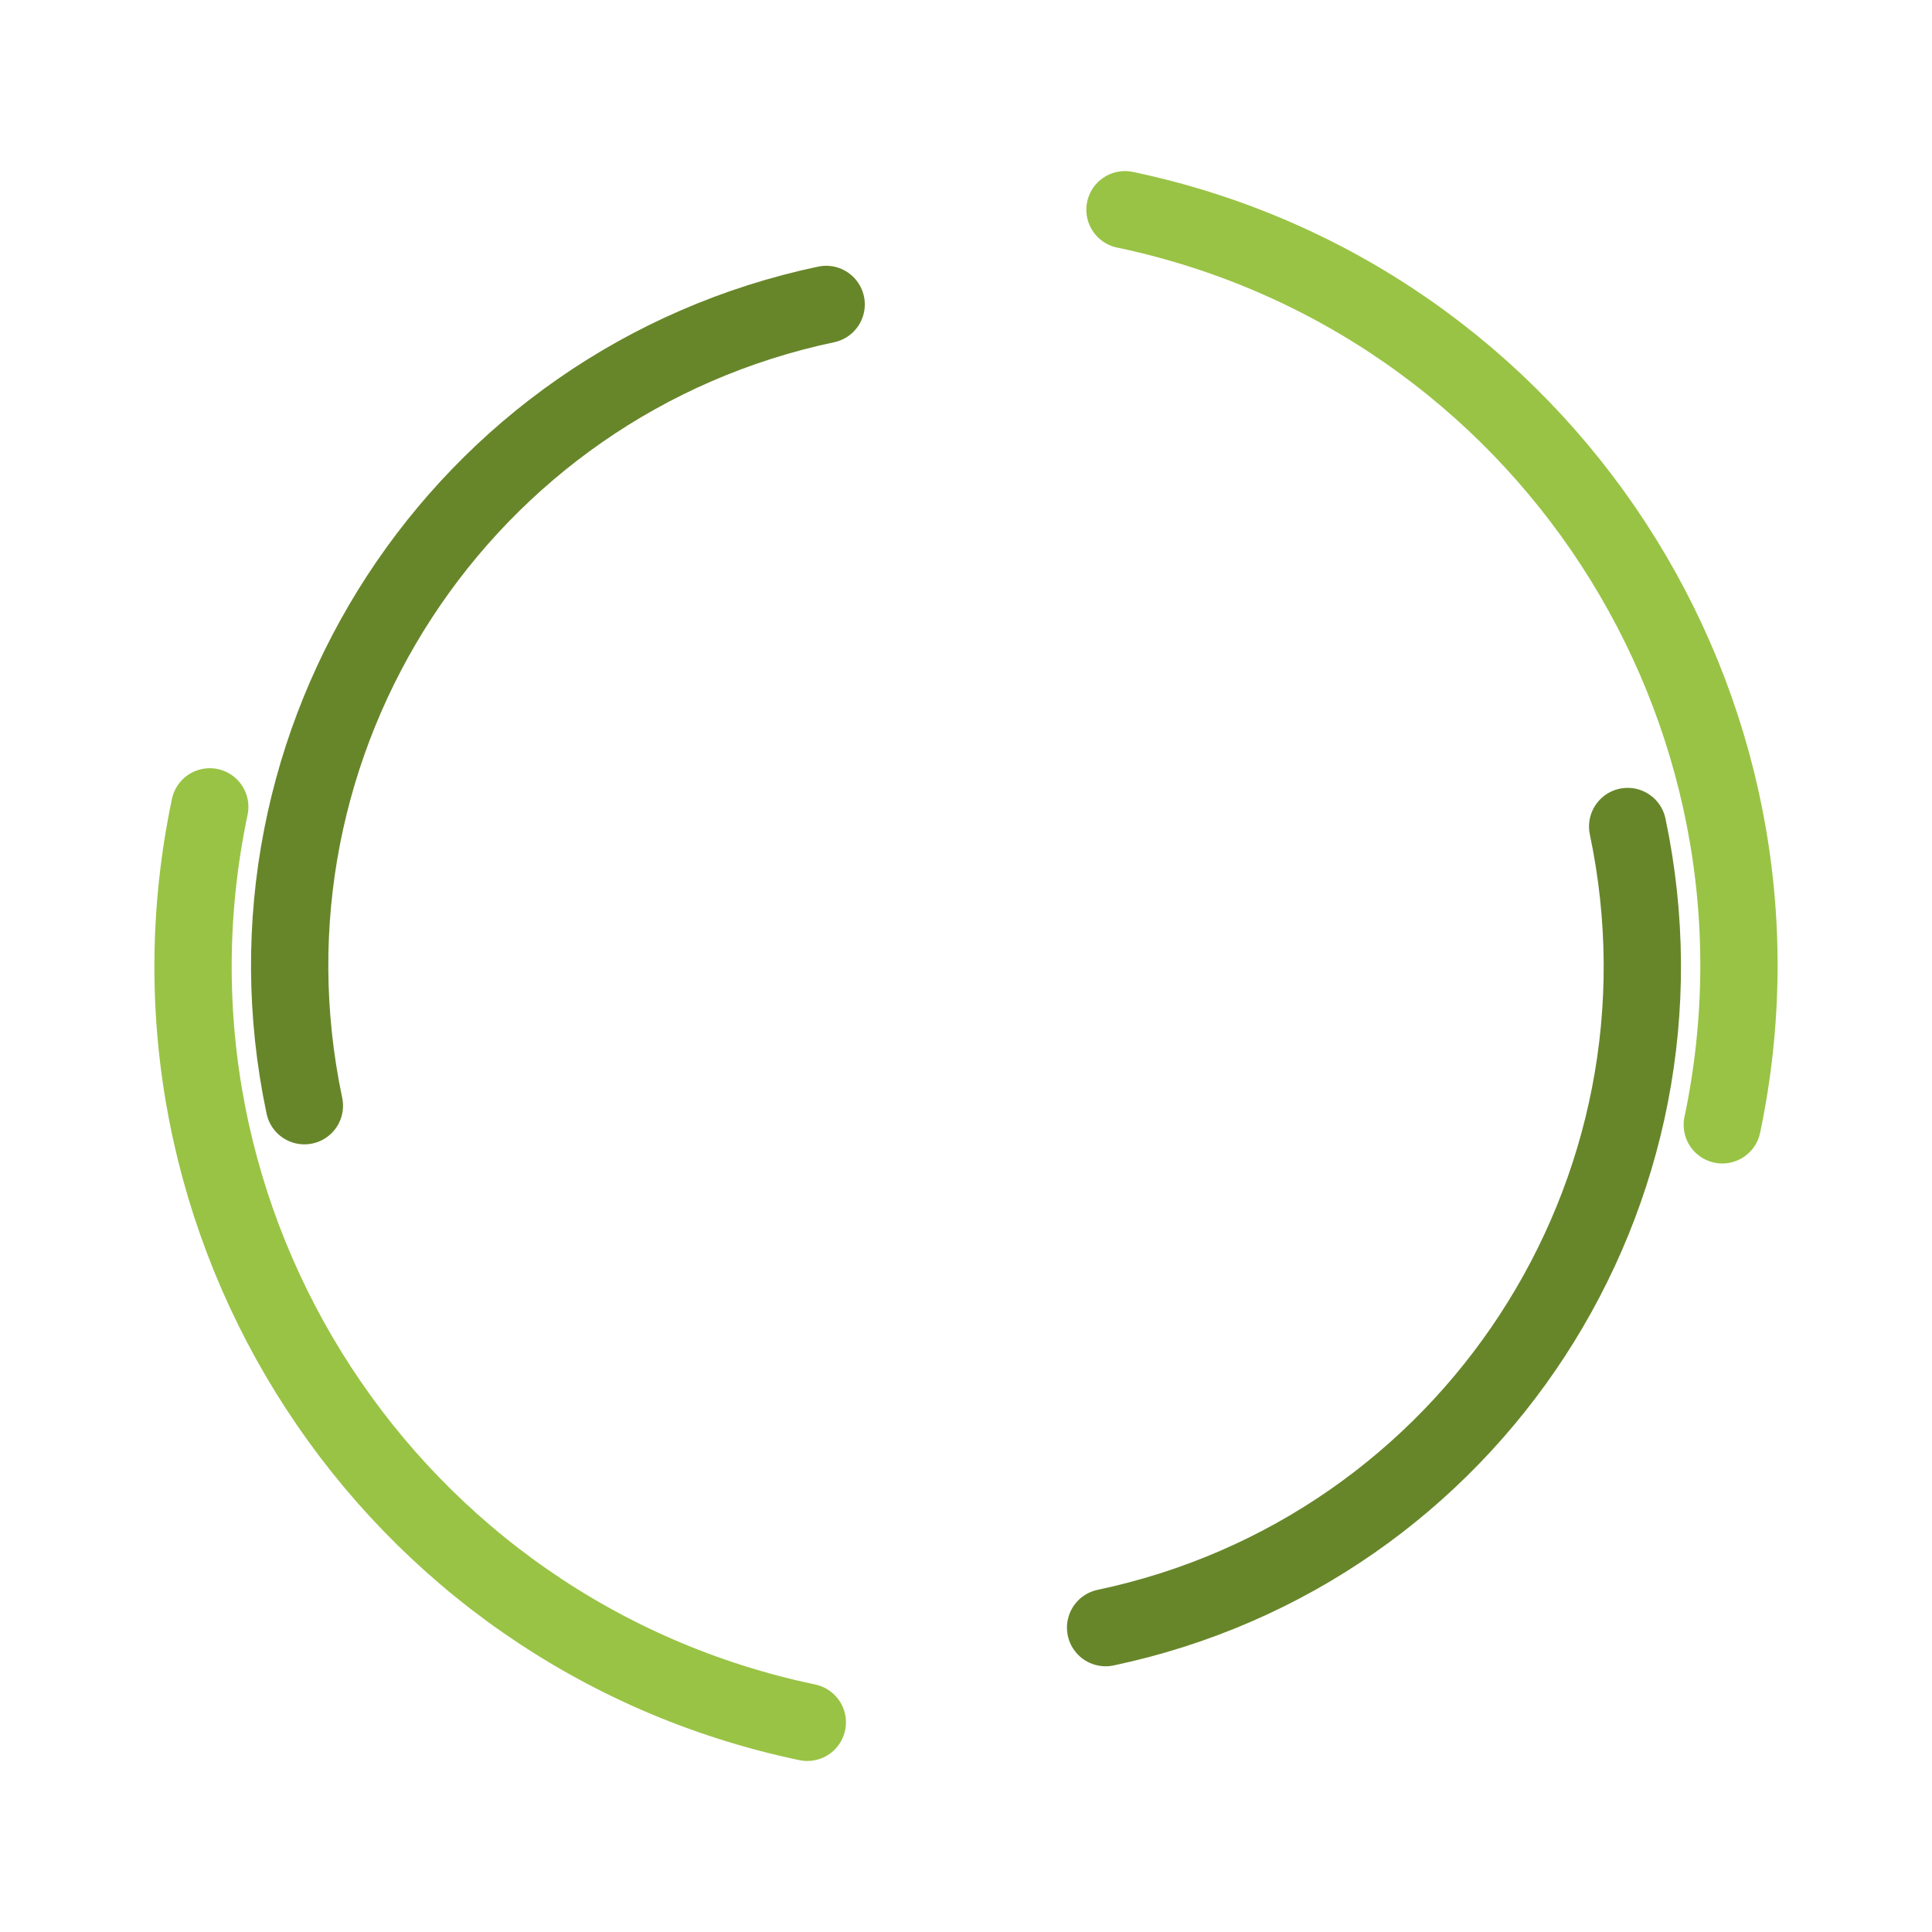
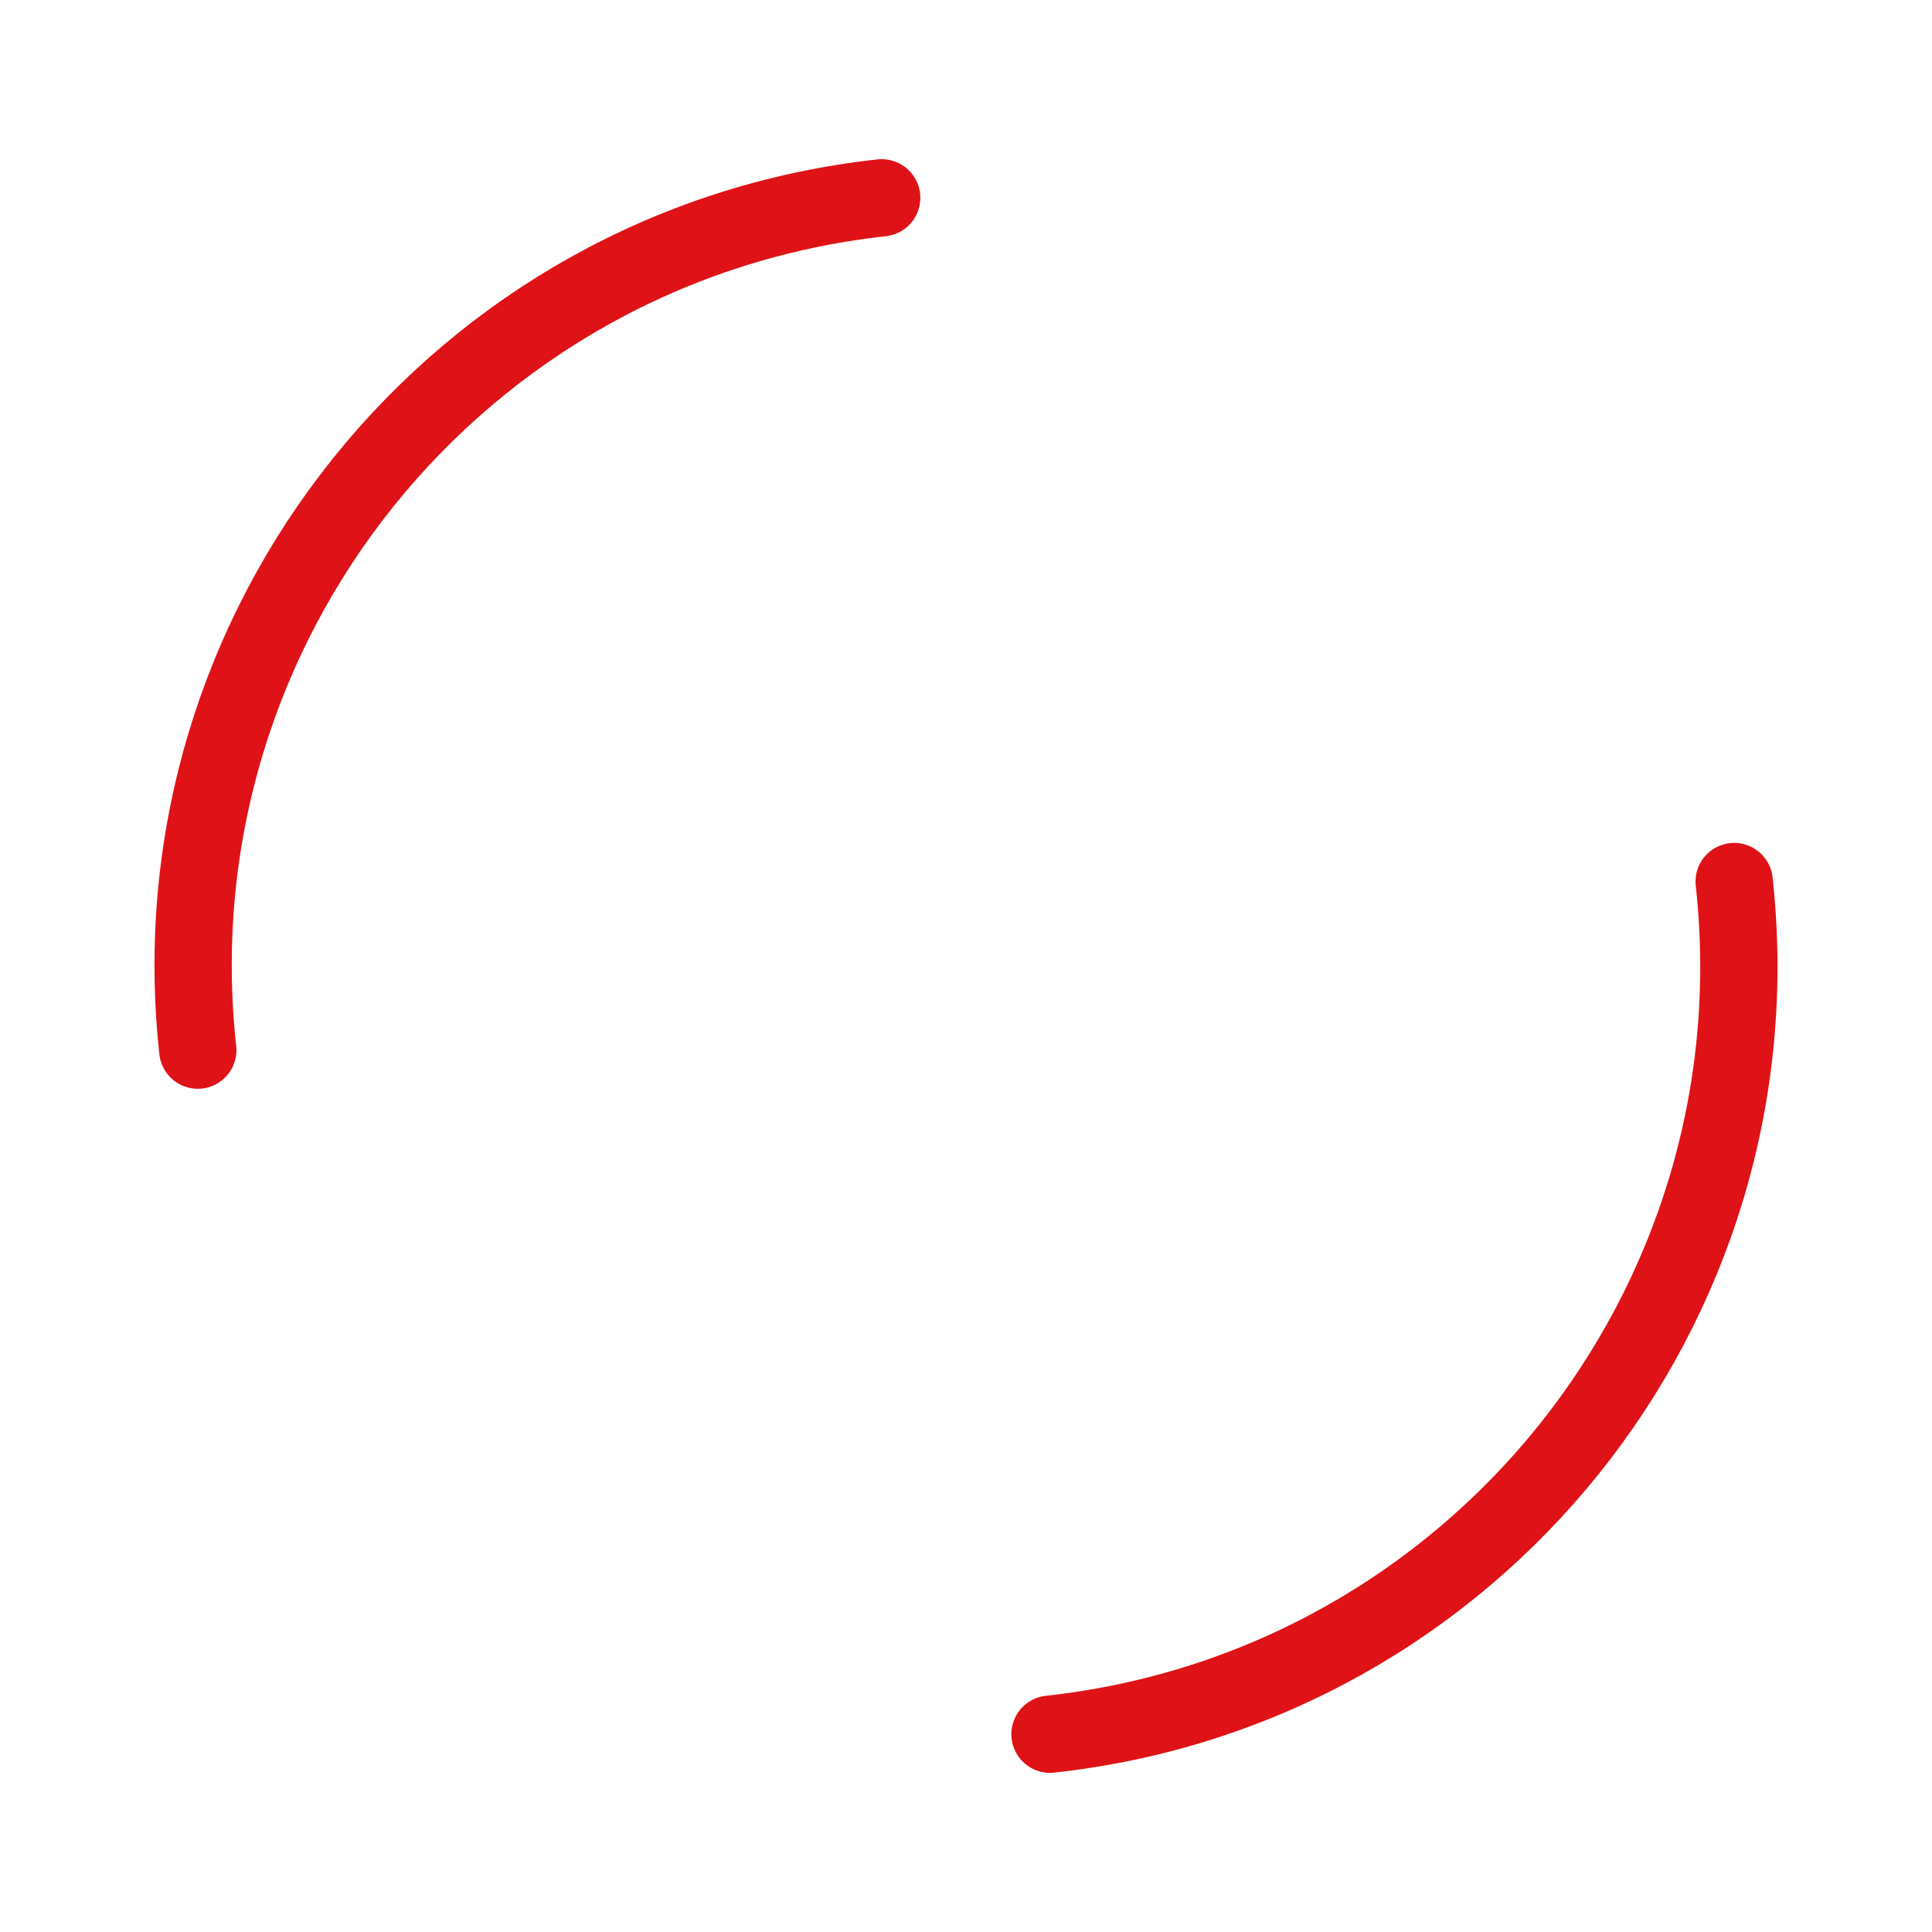
- <svg xmlns="http://www.w3.org/2000/svg" width="200px" height="200px" viewBox="0 0 100 100" preserveAspectRatio="xMidYMid" class="lds-double-ring" style="background: none;">
-   <circle cx="50" cy="50" ng-attr-r="{{config.radius}}" ng-attr-stroke-width="{{config.width}}" ng-attr-stroke="{{config.c1}}" ng-attr-stroke-dasharray="{{config.dasharray}}" fill="none" stroke-linecap="round" r="40" stroke-width="4" stroke="#99c345" stroke-dasharray="62.832 62.832" transform="rotate(101.895 50 50)">
+ <svg xmlns="http://www.w3.org/2000/svg" width="200px" height="200px" viewBox="0 0 100 100" preserveAspectRatio="xMidYMid" class="lds-dual-ring" style="background: none;">
+   <circle cx="50" cy="50" ng-attr-r="{{config.radius}}" ng-attr-stroke-width="{{config.width}}" ng-attr-stroke="{{config.stroke}}" ng-attr-stroke-dasharray="{{config.dasharray}}" fill="none" stroke-linecap="round" r="40" stroke-width="4" stroke="#df1317" stroke-dasharray="62.832 62.832" transform="rotate(353.77 50 50)">
    <animateTransform attributeName="transform" type="rotate" calcMode="linear" values="0 50 50;360 50 50" keyTimes="0;1" dur="1s" begin="0s" repeatCount="indefinite" />
  </circle>
-   <circle cx="50" cy="50" ng-attr-r="{{config.radius2}}" ng-attr-stroke-width="{{config.width}}" ng-attr-stroke="{{config.c2}}" ng-attr-stroke-dasharray="{{config.dasharray2}}" ng-attr-stroke-dashoffset="{{config.dashoffset2}}" fill="none" stroke-linecap="round" r="35" stroke-width="4" stroke="#67862a" stroke-dasharray="54.978 54.978" stroke-dashoffset="54.978" transform="rotate(-101.895 50 50)">
-     <animateTransform attributeName="transform" type="rotate" calcMode="linear" values="0 50 50;-360 50 50" keyTimes="0;1" dur="1s" begin="0s" repeatCount="indefinite" />
-   </circle>
</svg>
